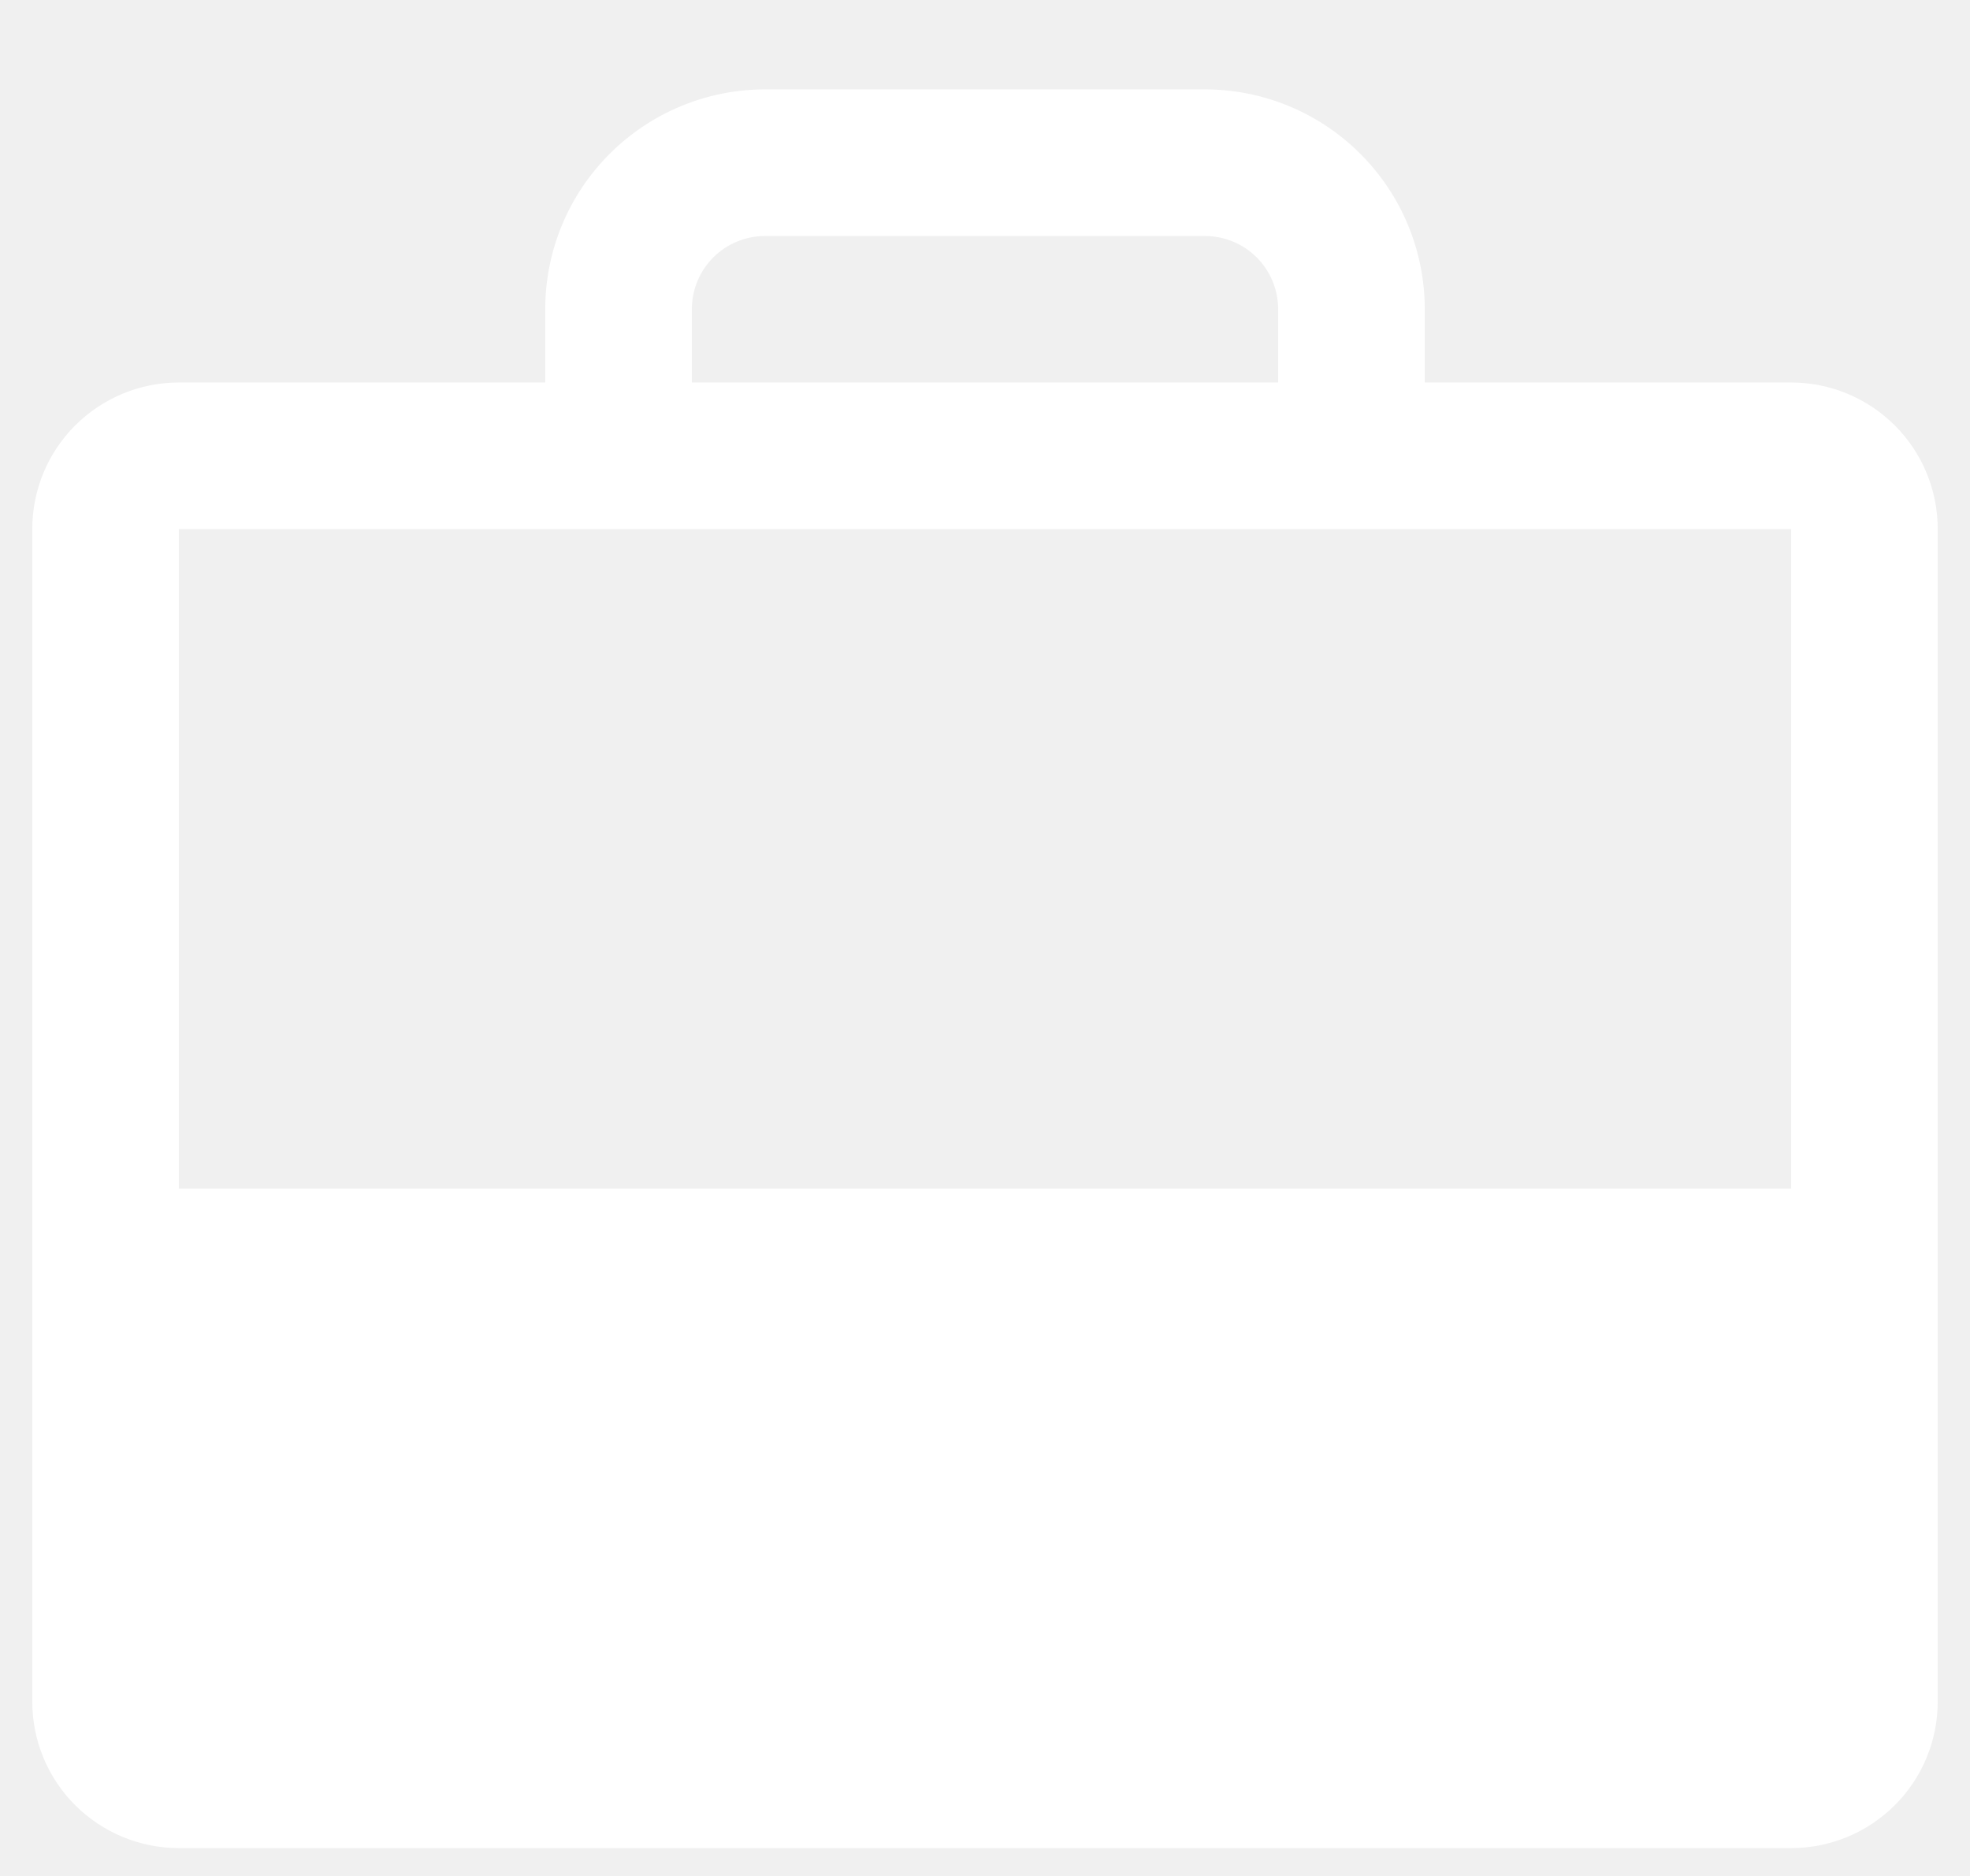
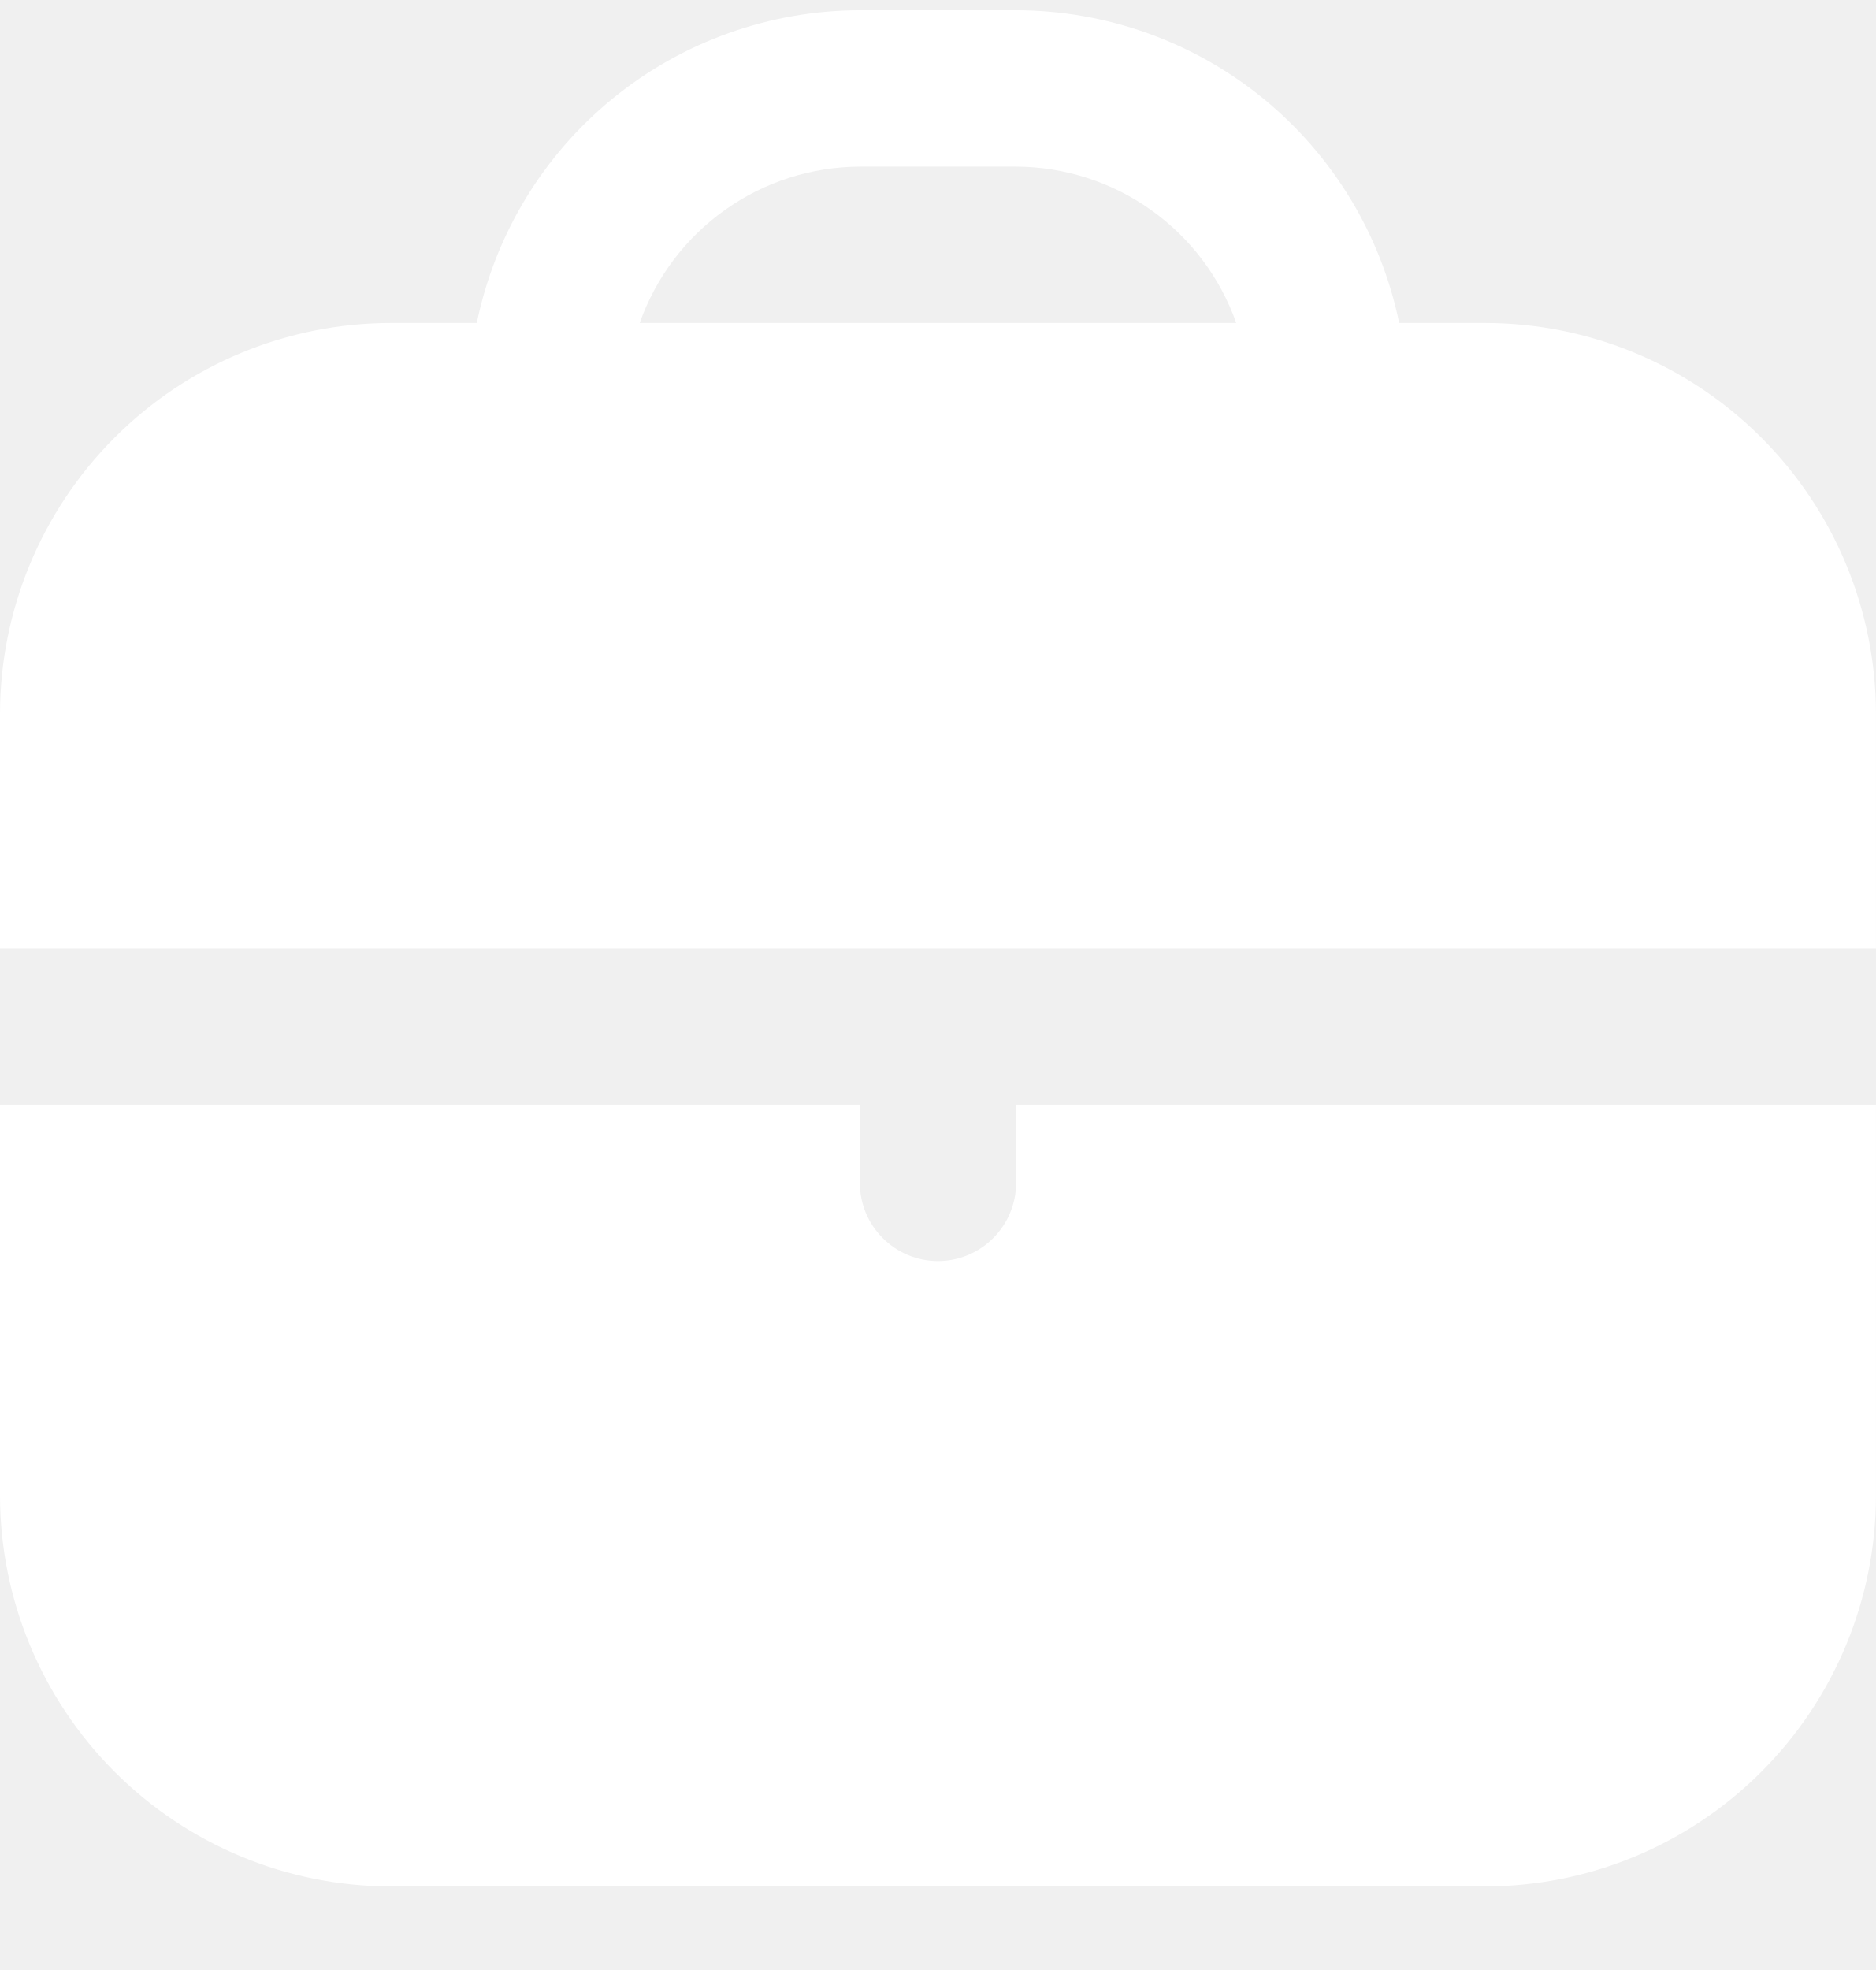
- <svg xmlns="http://www.w3.org/2000/svg" width="21" height="20" viewBox="0 0 21 20" fill="none">
-   <path d="M19.094 4.078H15.188V3.297C15.188 2.675 14.941 2.079 14.501 1.64C14.062 1.2 13.465 0.953 12.844 0.953H8.156C7.535 0.953 6.939 1.2 6.499 1.64C6.059 2.079 5.812 2.675 5.812 3.297V4.078H1.906C1.492 4.078 1.094 4.243 0.801 4.536C0.508 4.829 0.344 5.226 0.344 5.641V18.141C0.344 18.555 0.508 18.953 0.801 19.245C1.094 19.538 1.492 19.703 1.906 19.703H19.094C19.508 19.703 19.906 19.538 20.199 19.245C20.492 18.953 20.656 18.555 20.656 18.141V5.641C20.656 5.226 20.492 4.829 20.199 4.536C19.906 4.243 19.508 4.078 19.094 4.078ZM7.375 3.297C7.375 3.09 7.457 2.891 7.604 2.744C7.75 2.598 7.949 2.516 8.156 2.516H12.844C13.051 2.516 13.25 2.598 13.396 2.744C13.543 2.891 13.625 3.09 13.625 3.297V4.078H7.375V3.297ZM19.094 5.641V12.672H1.906V5.641H19.094Z" fill="white" />
+ <svg xmlns="http://www.w3.org/2000/svg" width="20" height="21" viewBox="0 0 20 21" fill="none">
+   <g clip-path="url(#clip0_1235_3624)">
+     <path d="M15.833 3.443H14.917C14.723 2.502 14.211 1.657 13.468 1.05C12.724 0.443 11.793 0.111 10.833 0.109L9.167 0.109C8.207 0.111 7.276 0.443 6.532 1.05C5.788 1.657 5.277 2.502 5.083 3.443H4.167C3.062 3.444 2.003 3.883 1.222 4.665C0.441 5.446 0.001 6.505 0 7.609L0 10.109H20V7.609C19.999 6.505 19.559 5.446 18.778 4.665C17.997 3.883 16.938 3.444 15.833 3.443ZM6.82 3.443C6.992 2.957 7.309 2.536 7.729 2.238C8.149 1.939 8.651 1.778 9.167 1.776H10.833C11.348 1.778 11.851 1.939 12.271 2.238C12.691 2.536 13.008 2.957 13.18 3.443H6.82Z" fill="white" />
+     <path d="M10.833 12.609C10.833 12.83 10.745 13.042 10.589 13.198C10.433 13.355 10.221 13.443 10 13.443C9.779 13.443 9.567 13.355 9.411 13.198C9.254 13.042 9.167 12.83 9.167 12.609V11.776H0V15.943C0.001 17.047 0.441 18.106 1.222 18.887C2.003 19.669 3.062 20.108 4.167 20.109H15.833C16.938 20.108 17.997 19.669 18.778 18.887C19.559 18.106 19.999 17.047 20 15.943V11.776H10.833V12.609Z" fill="white" />
+   </g>
+   <defs>
+     <clipPath id="clip0_1235_3624">
+       <rect width="20" height="20" fill="white" transform="translate(0 0.109375)" />
+     </clipPath>
+   </defs>
</svg>
